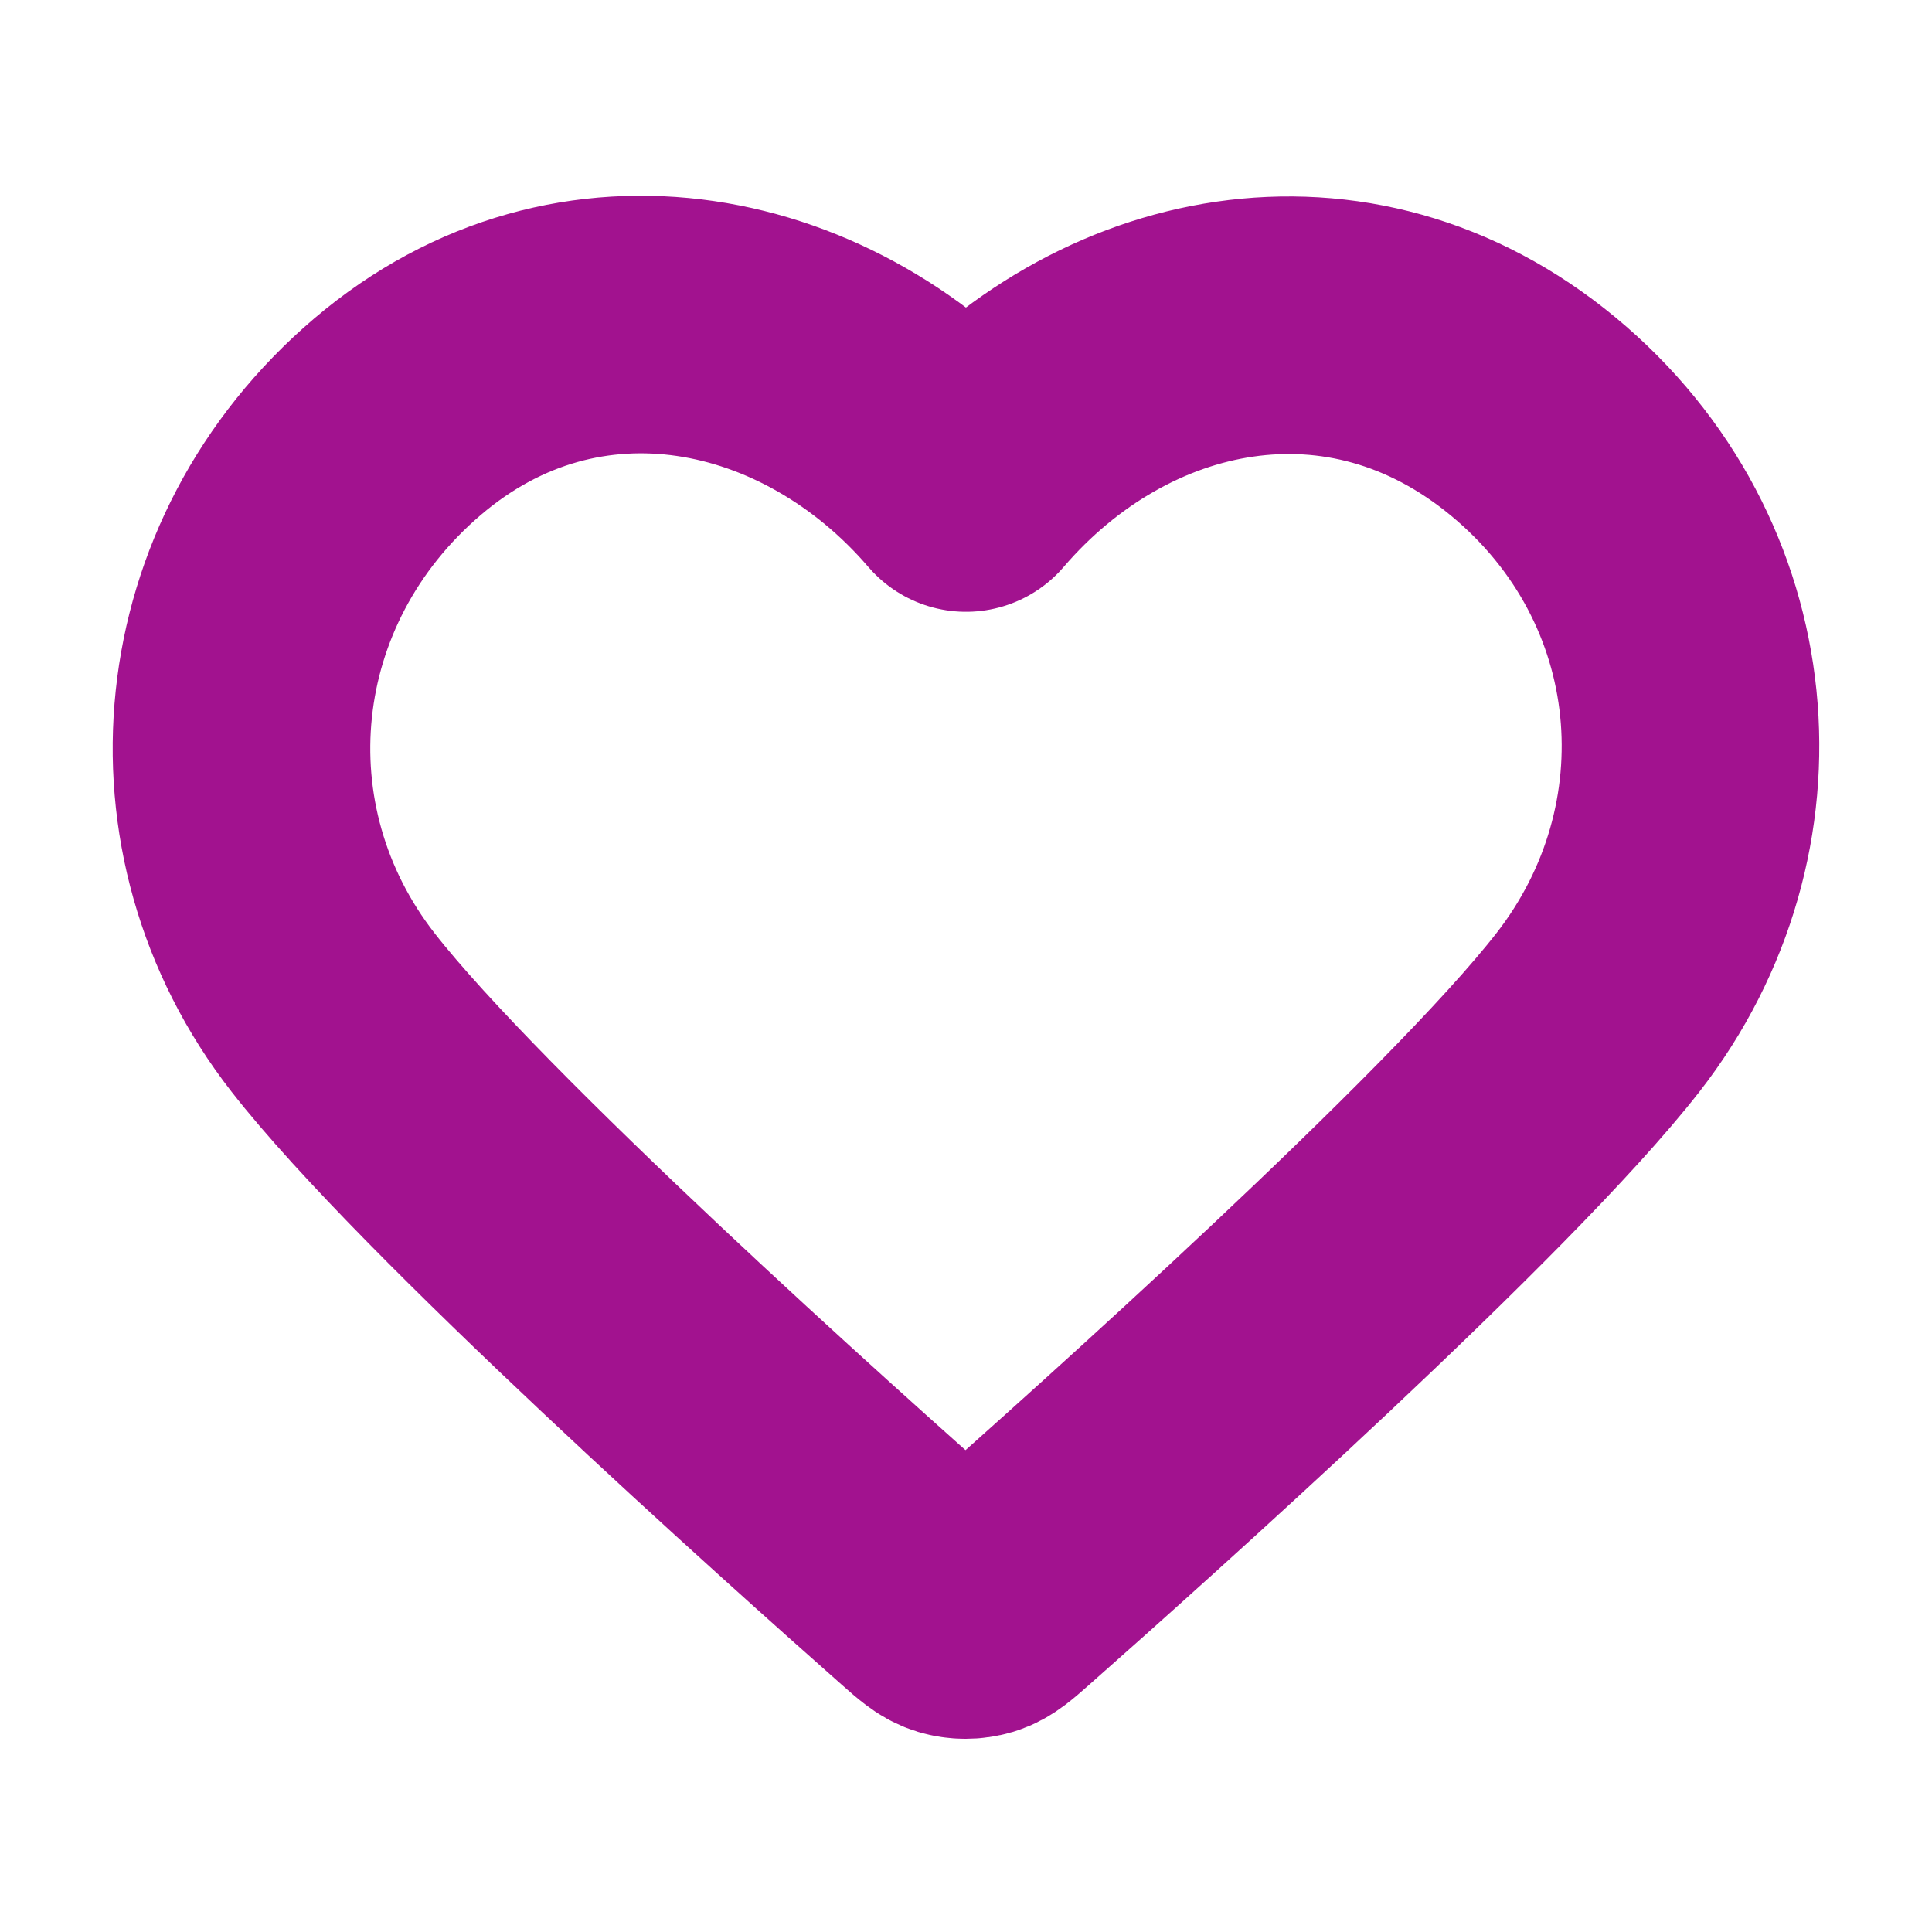
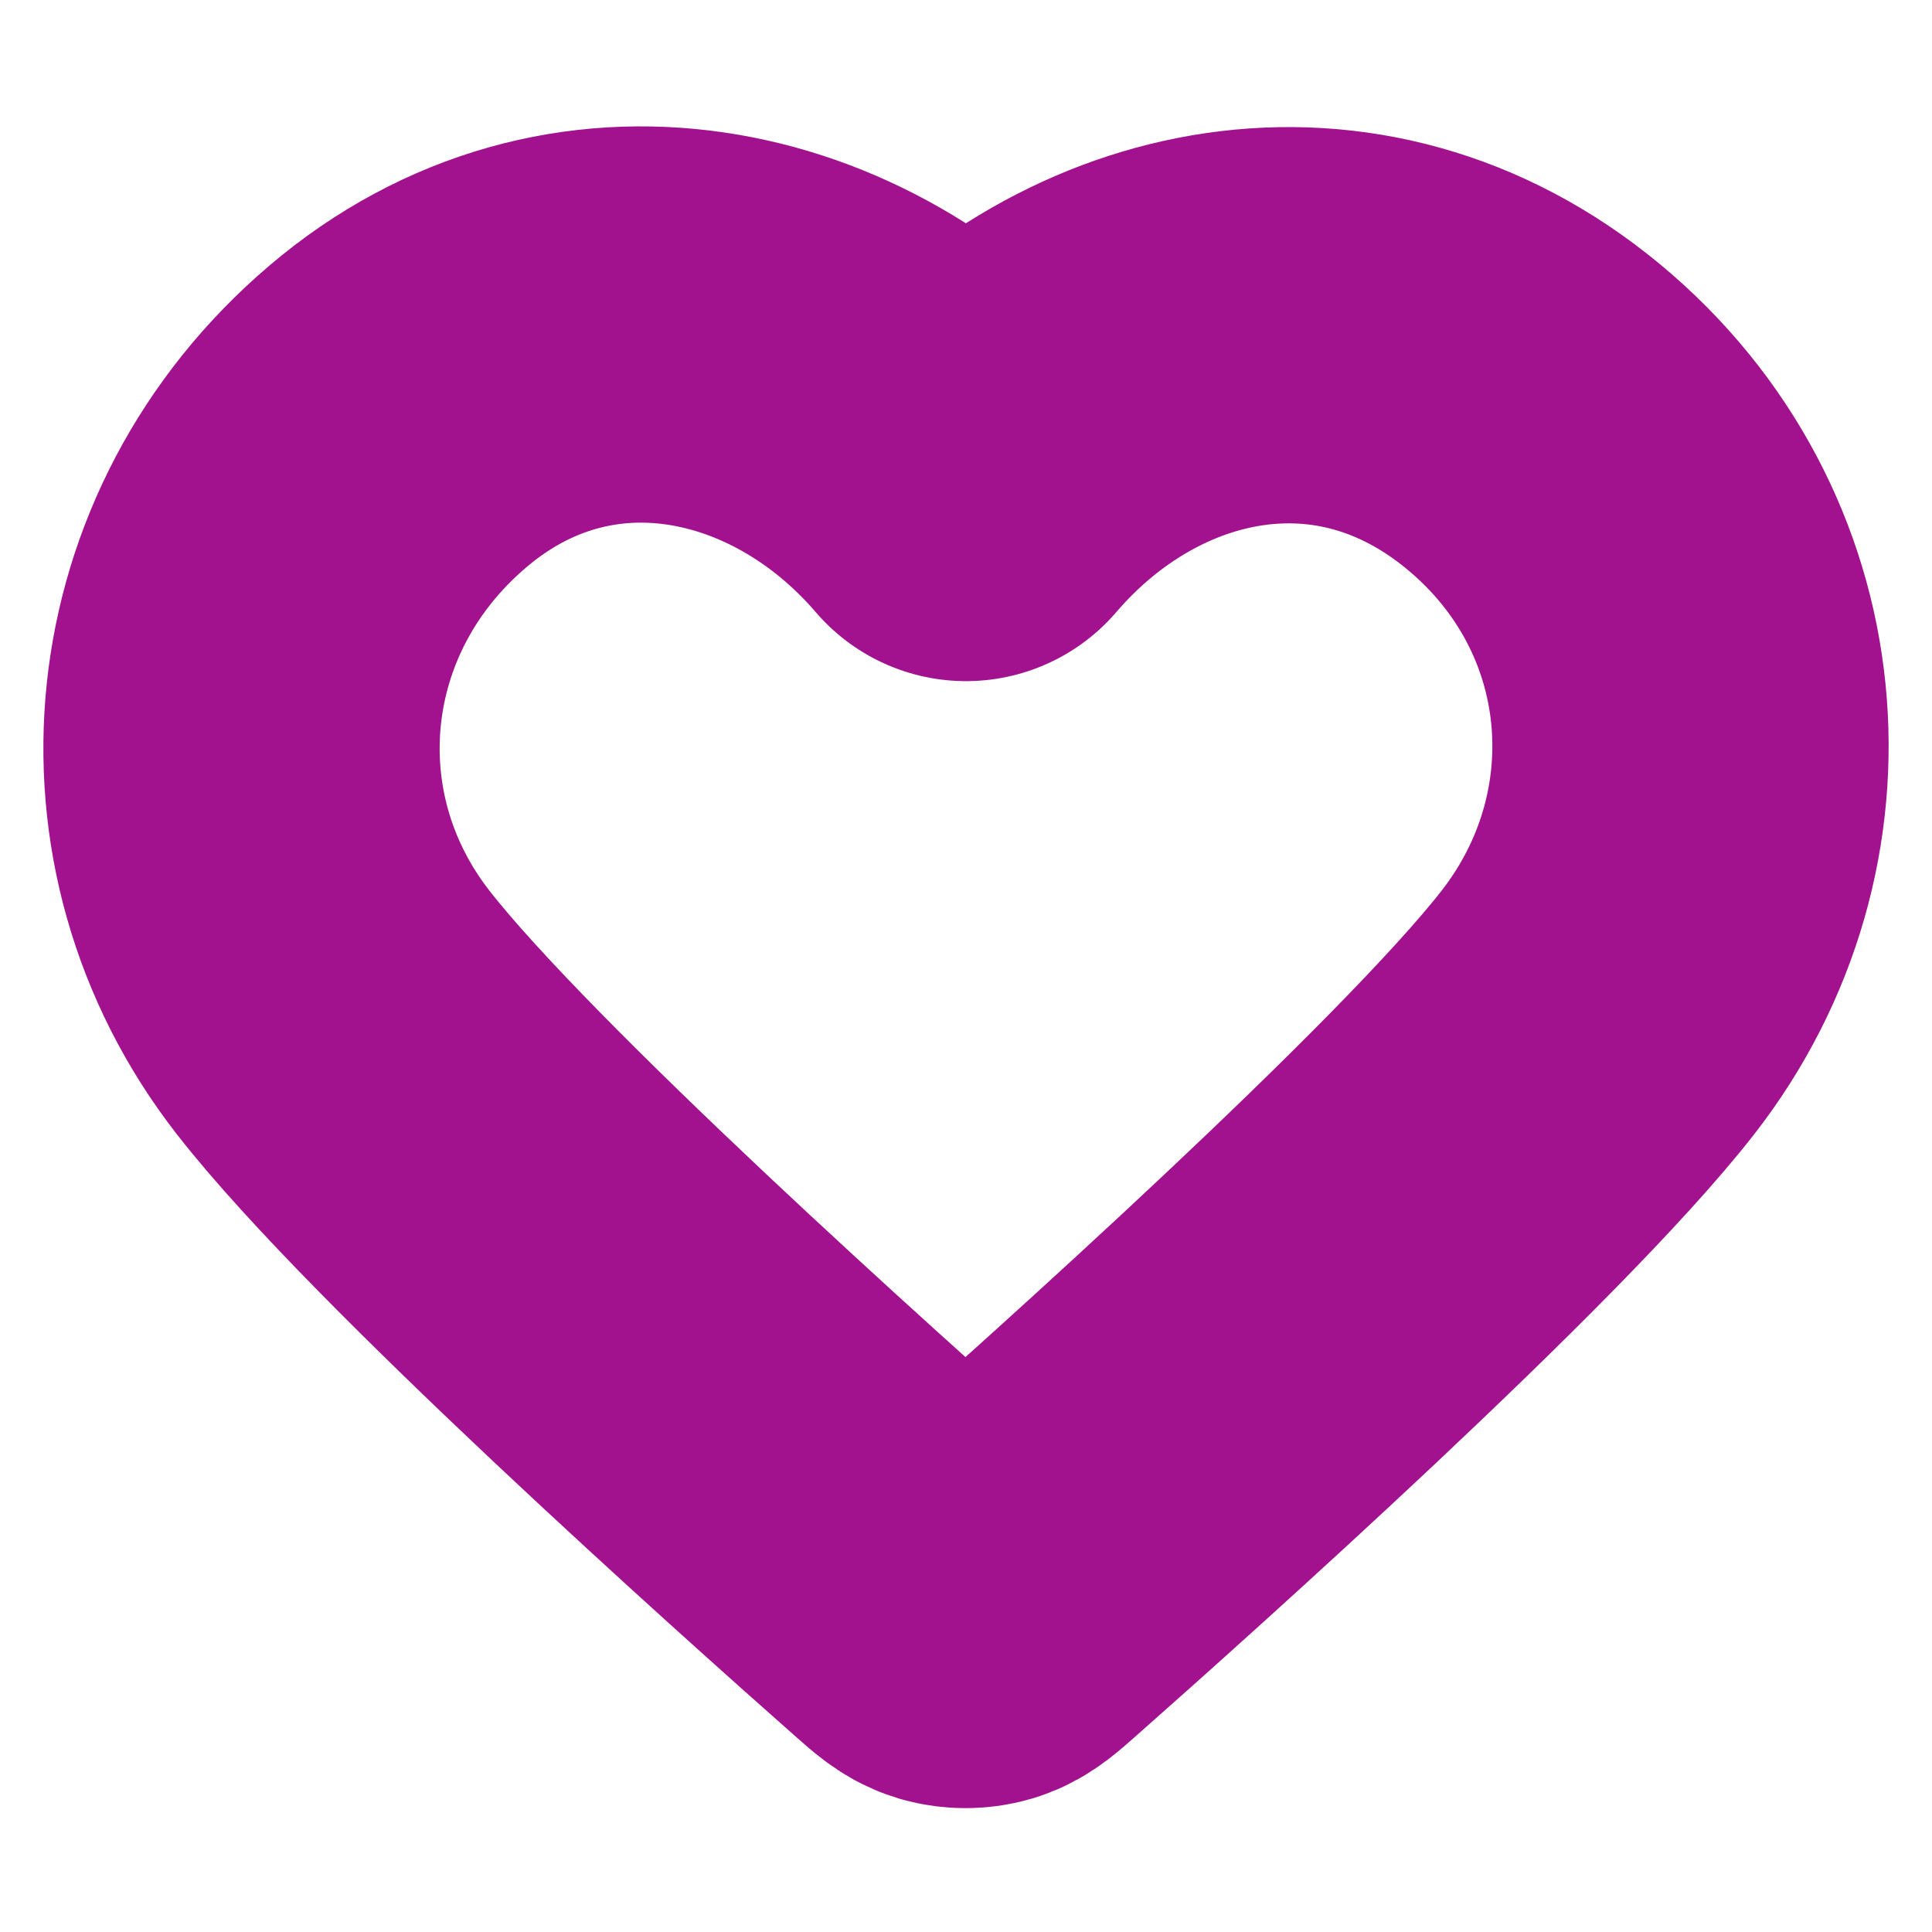
- <svg xmlns="http://www.w3.org/2000/svg" width="40" height="40" viewBox="0 0 40 40" fill="none">
-   <path fill-rule="evenodd" clip-rule="evenodd" d="M20 10C17.001 6.505 11.99 5.425 8.232 8.626C4.474 11.826 3.945 17.177 6.896 20.962C9.35 24.109 16.775 30.747 19.208 32.895C19.48 33.135 19.616 33.255 19.775 33.303C19.914 33.344 20.066 33.344 20.204 33.303C20.363 33.255 20.499 33.135 20.771 32.895C23.205 30.747 30.63 24.109 33.083 20.962C36.034 17.177 35.569 11.792 31.747 8.626C27.925 5.459 22.999 6.505 20 10Z" stroke="#A2128F" stroke-width="5.333" stroke-linecap="round" stroke-linejoin="round" />
+ <svg xmlns="http://www.w3.org/2000/svg" width="26" height="26" viewBox="0 0 26 26" fill="none">
+   <path fill-rule="evenodd" clip-rule="evenodd" d="M13 6.5C11.051 4.228 7.793 3.526 5.351 5.607C2.908 7.687 2.565 11.165 4.483 13.625C6.077 15.671 10.903 19.985 12.485 21.382C12.662 21.538 12.751 21.616 12.854 21.647C12.944 21.673 13.043 21.673 13.133 21.647C13.236 21.616 13.324 21.538 13.501 21.382C15.083 19.985 19.909 15.671 21.504 13.625C23.422 11.165 23.12 7.665 20.636 5.607C18.151 3.548 14.949 4.228 13 6.5Z" stroke="#A2128F" stroke-width="5.333" stroke-linecap="round" stroke-linejoin="round" />
</svg>
